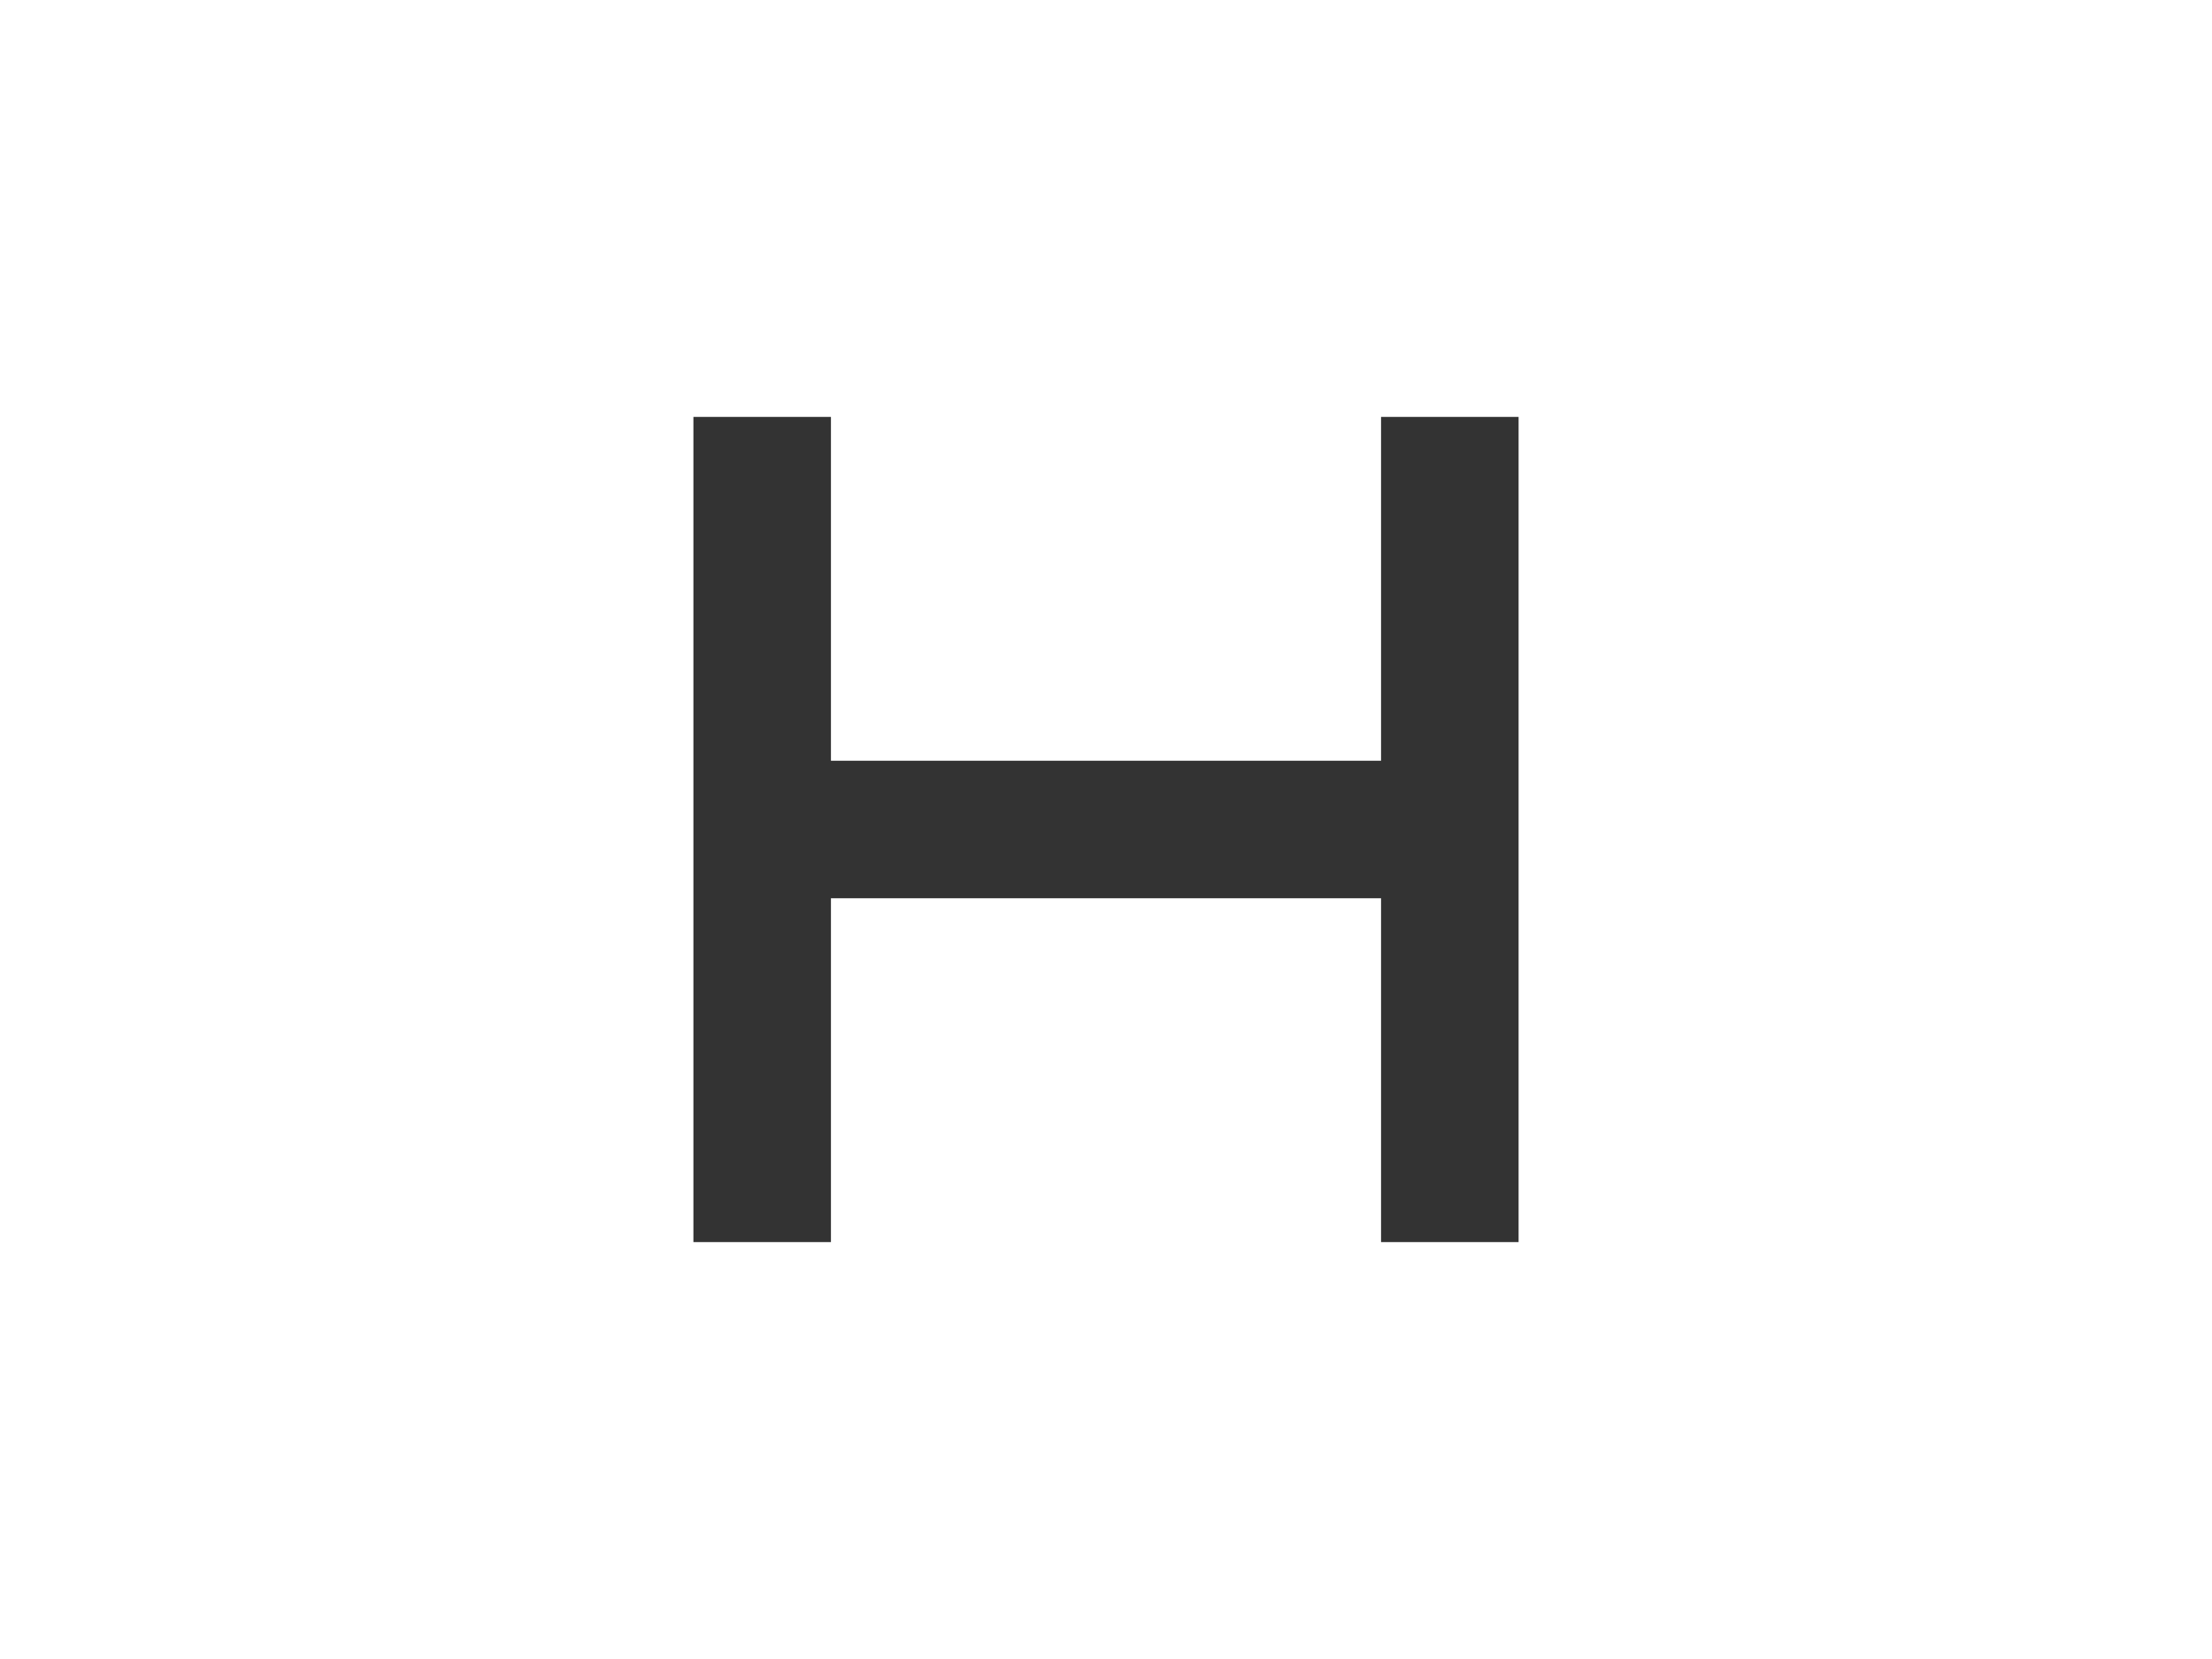
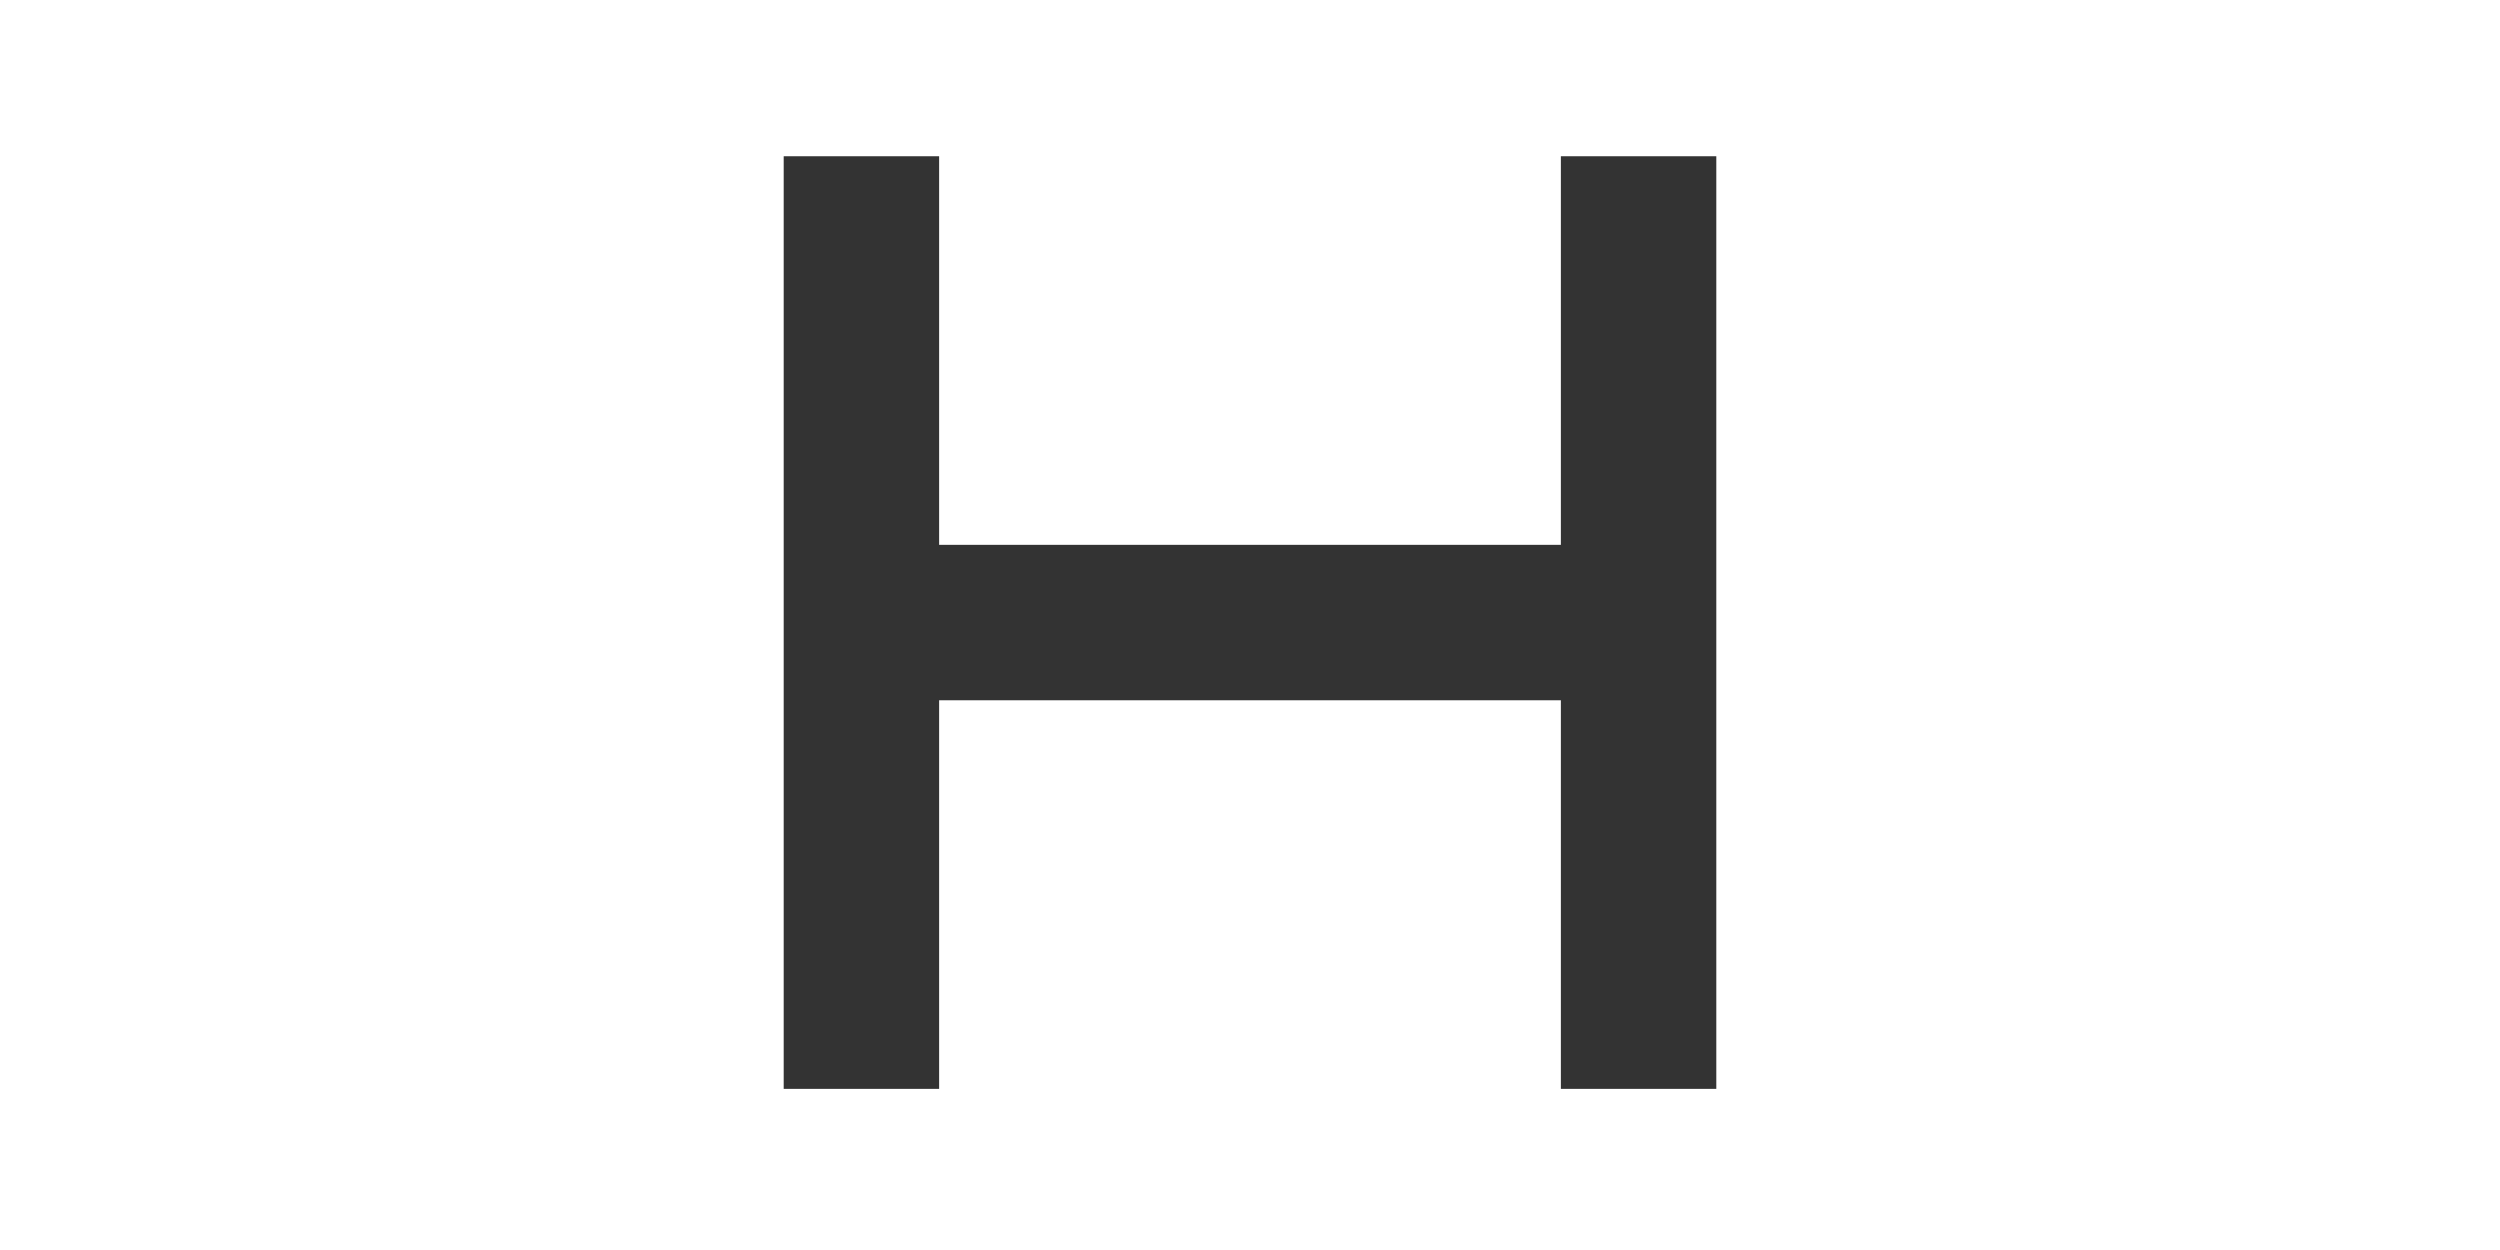
- <svg xmlns="http://www.w3.org/2000/svg" version="1.1" id="Layer_1" x="0px" y="0px" width="512px" height="384px" viewBox="0 0 512 384" enable-background="new 0 0 512 384" xml:space="preserve">
+ <svg xmlns="http://www.w3.org/2000/svg" version="1.1" id="Layer_1" x="0px" y="0px" width="512px" height="256px" viewBox="0 64.5 512 256" enable-background="new 0 64.5 512 256" xml:space="preserve">
  <polygon fill="#333333" points="319.666,96.5 319.666,176.083 192.333,176.083 192.333,96.5 160.5,96.5 160.5,287.5 192.333,287.5   192.333,207.916 319.666,207.916 319.666,287.5 351.5,287.5 351.5,96.5 " />
</svg>
